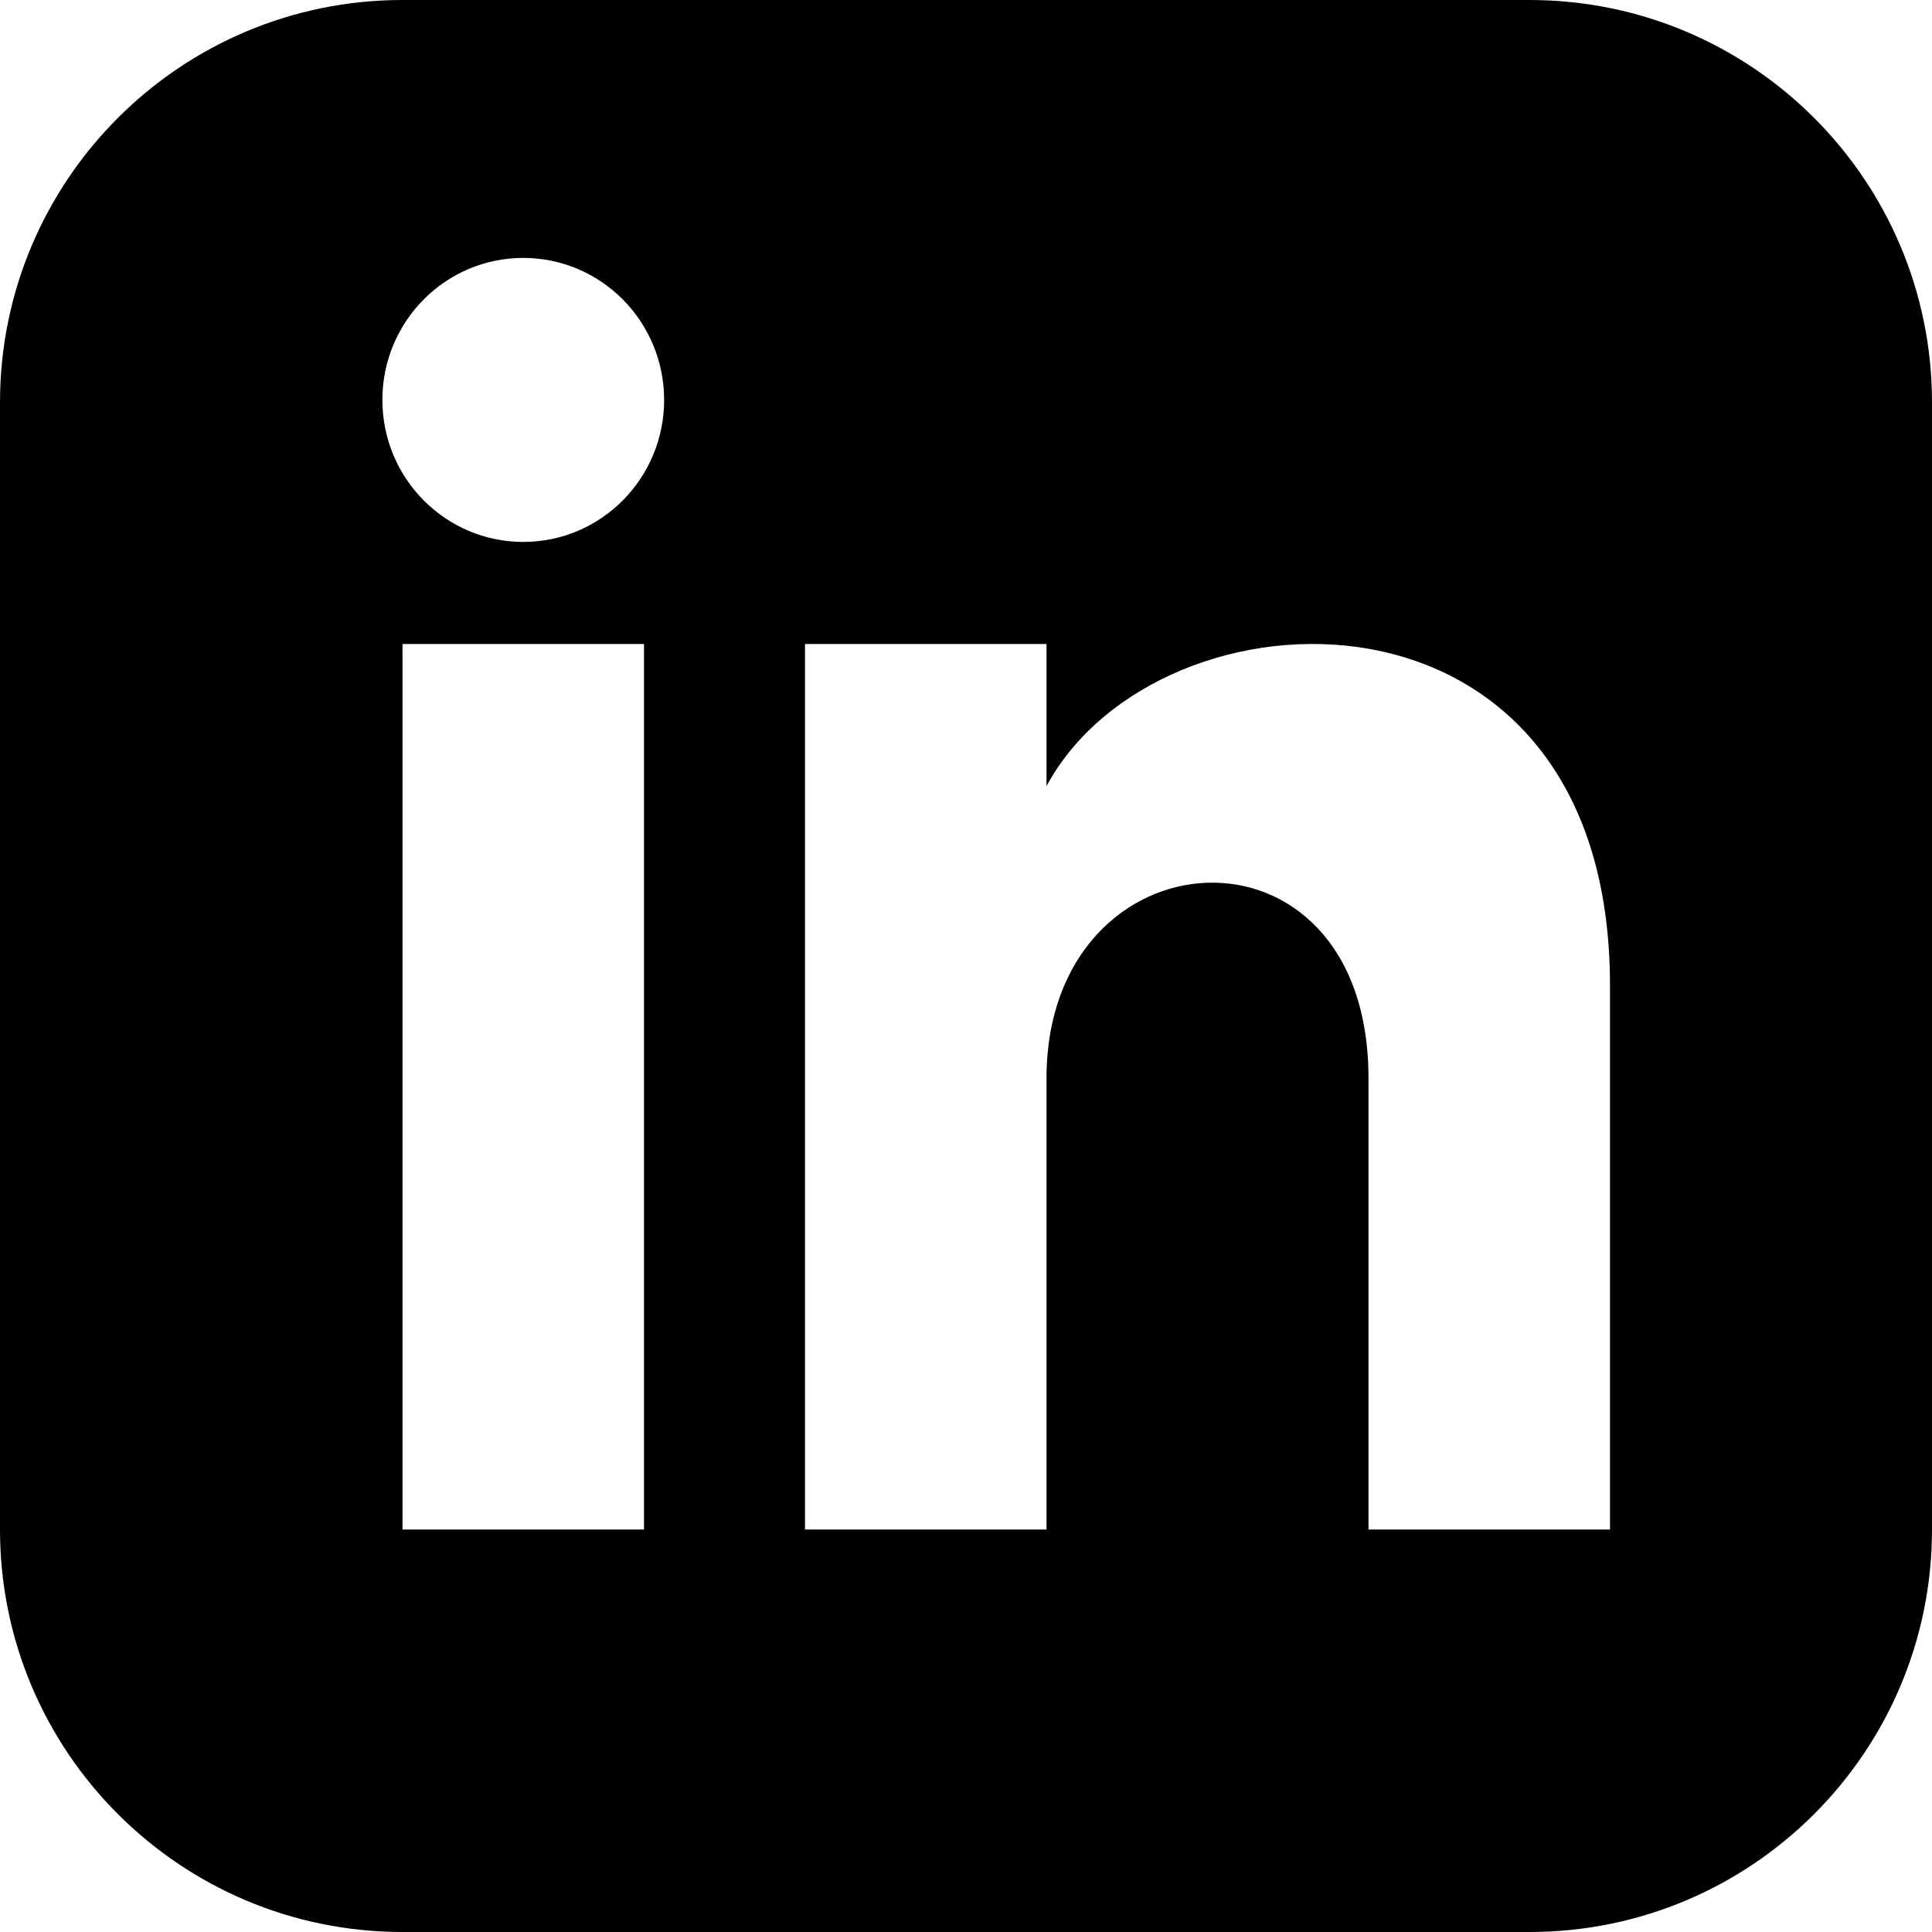
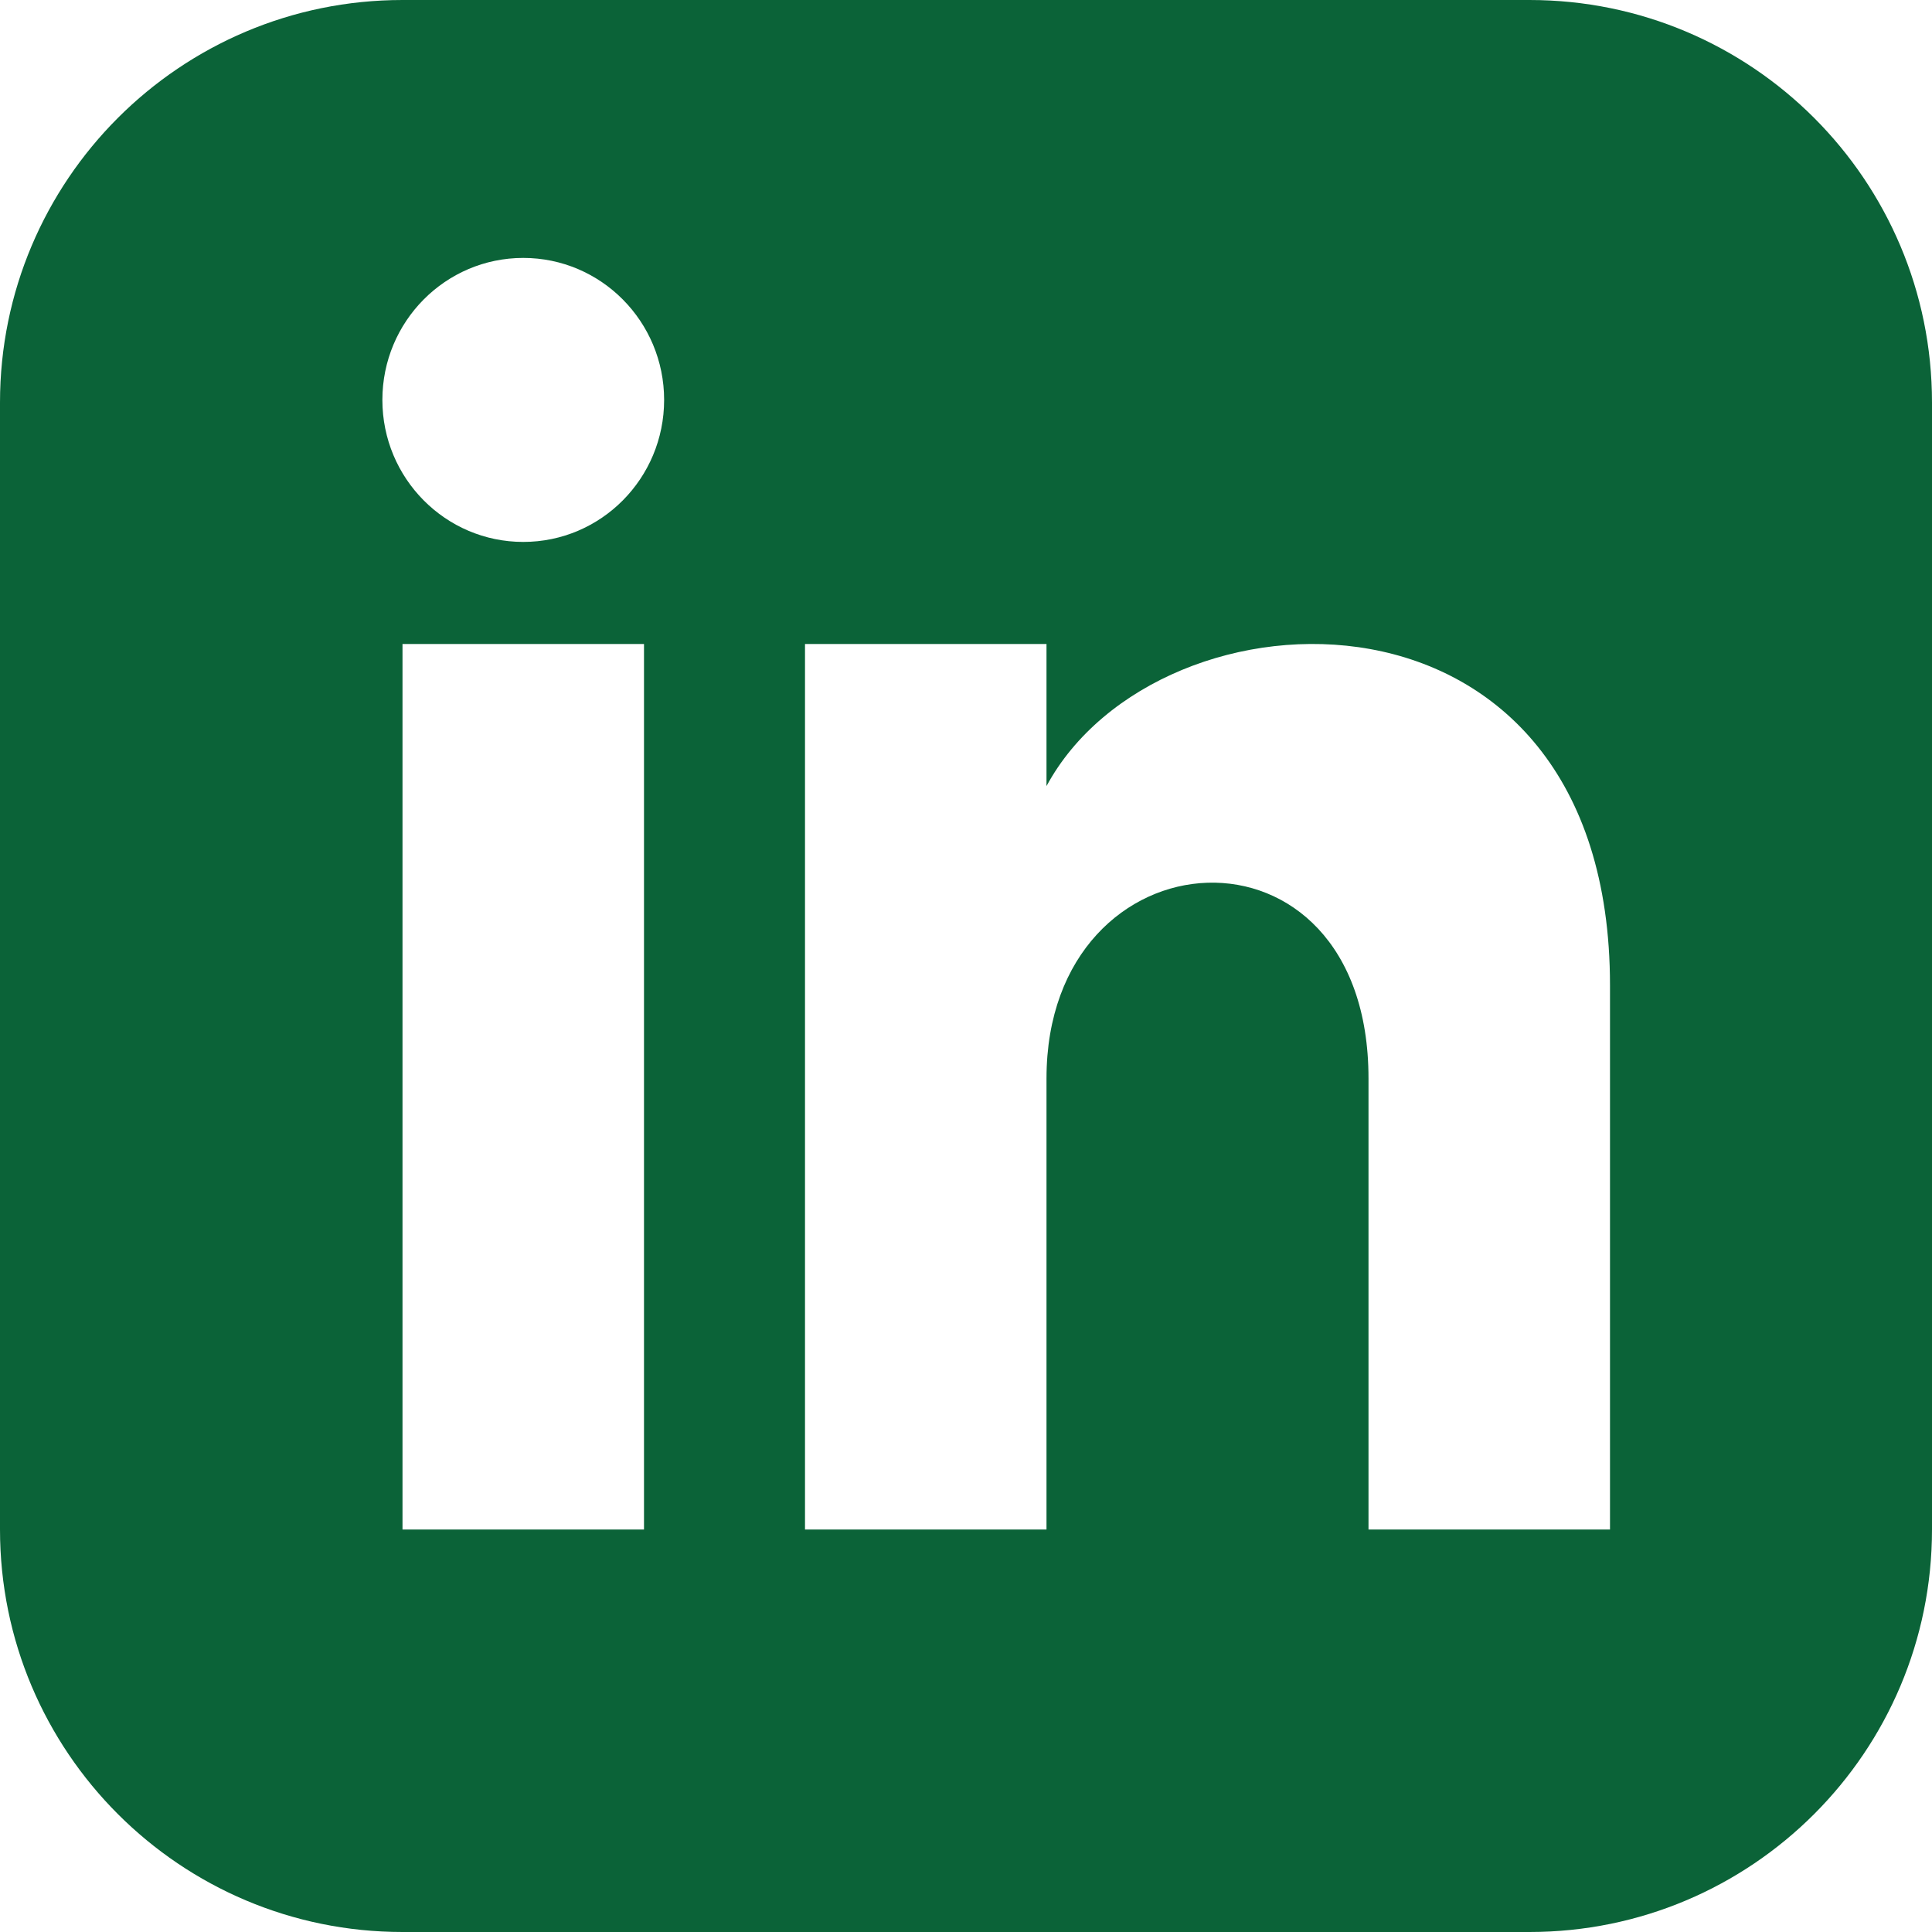
- <svg xmlns="http://www.w3.org/2000/svg" width="24" height="24" viewBox="0 0 24 24" fill="currentColor">
+ <svg xmlns="http://www.w3.org/2000/svg" width="24" height="24" viewBox="0 0 24 24" fill="#0b6338">
  <path d="M19 0h-14c-2.761 0-5 2.239-5 5v14c0 2.761 2.239 5 5 5h14c2.762 0 5-2.239 5-5v-14c0-2.761-2.238-5-5-5zm-11 19h-3v-11h3v11zm-1.5-12.268c-.966 0-1.75-.79-1.75-1.764s.784-1.764 1.75-1.764 1.75.79 1.75 1.764-.783 1.764-1.75 1.764zm13.5 12.268h-3v-5.604c0-3.368-4-3.113-4 0v5.604h-3v-11h3v1.765c1.396-2.586 7-2.777 7 2.476v6.759z" />
</svg>
